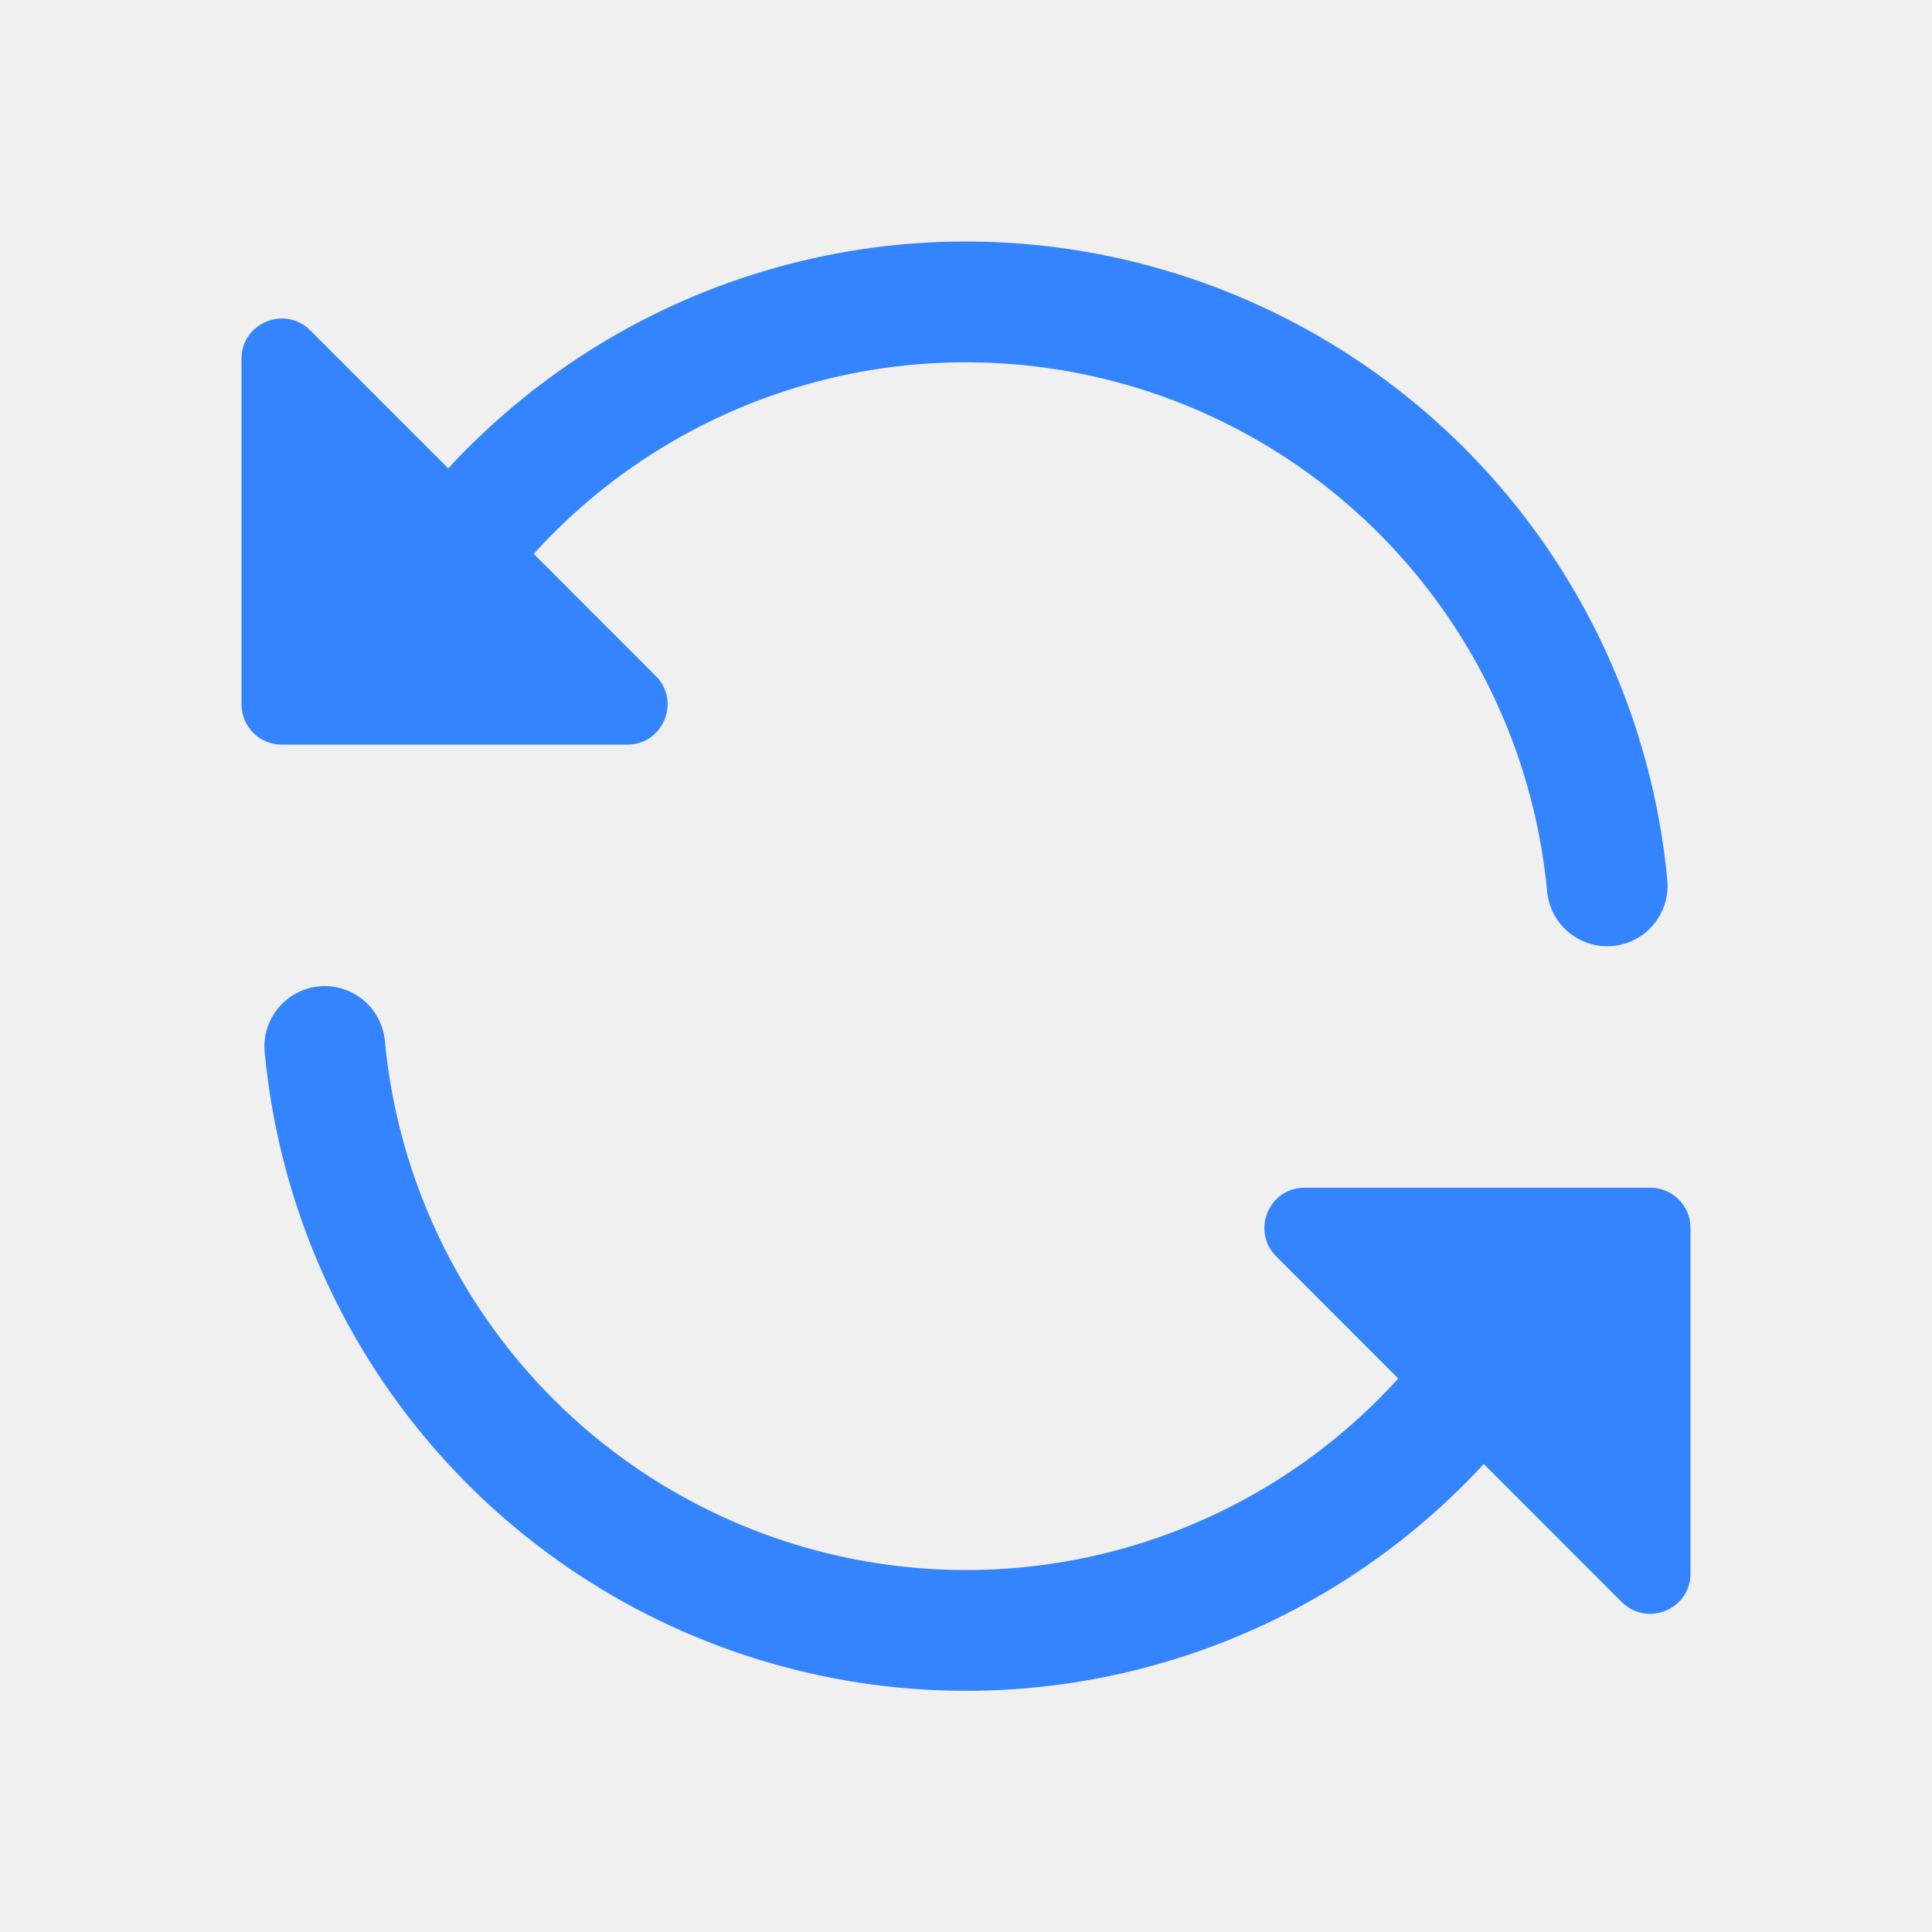
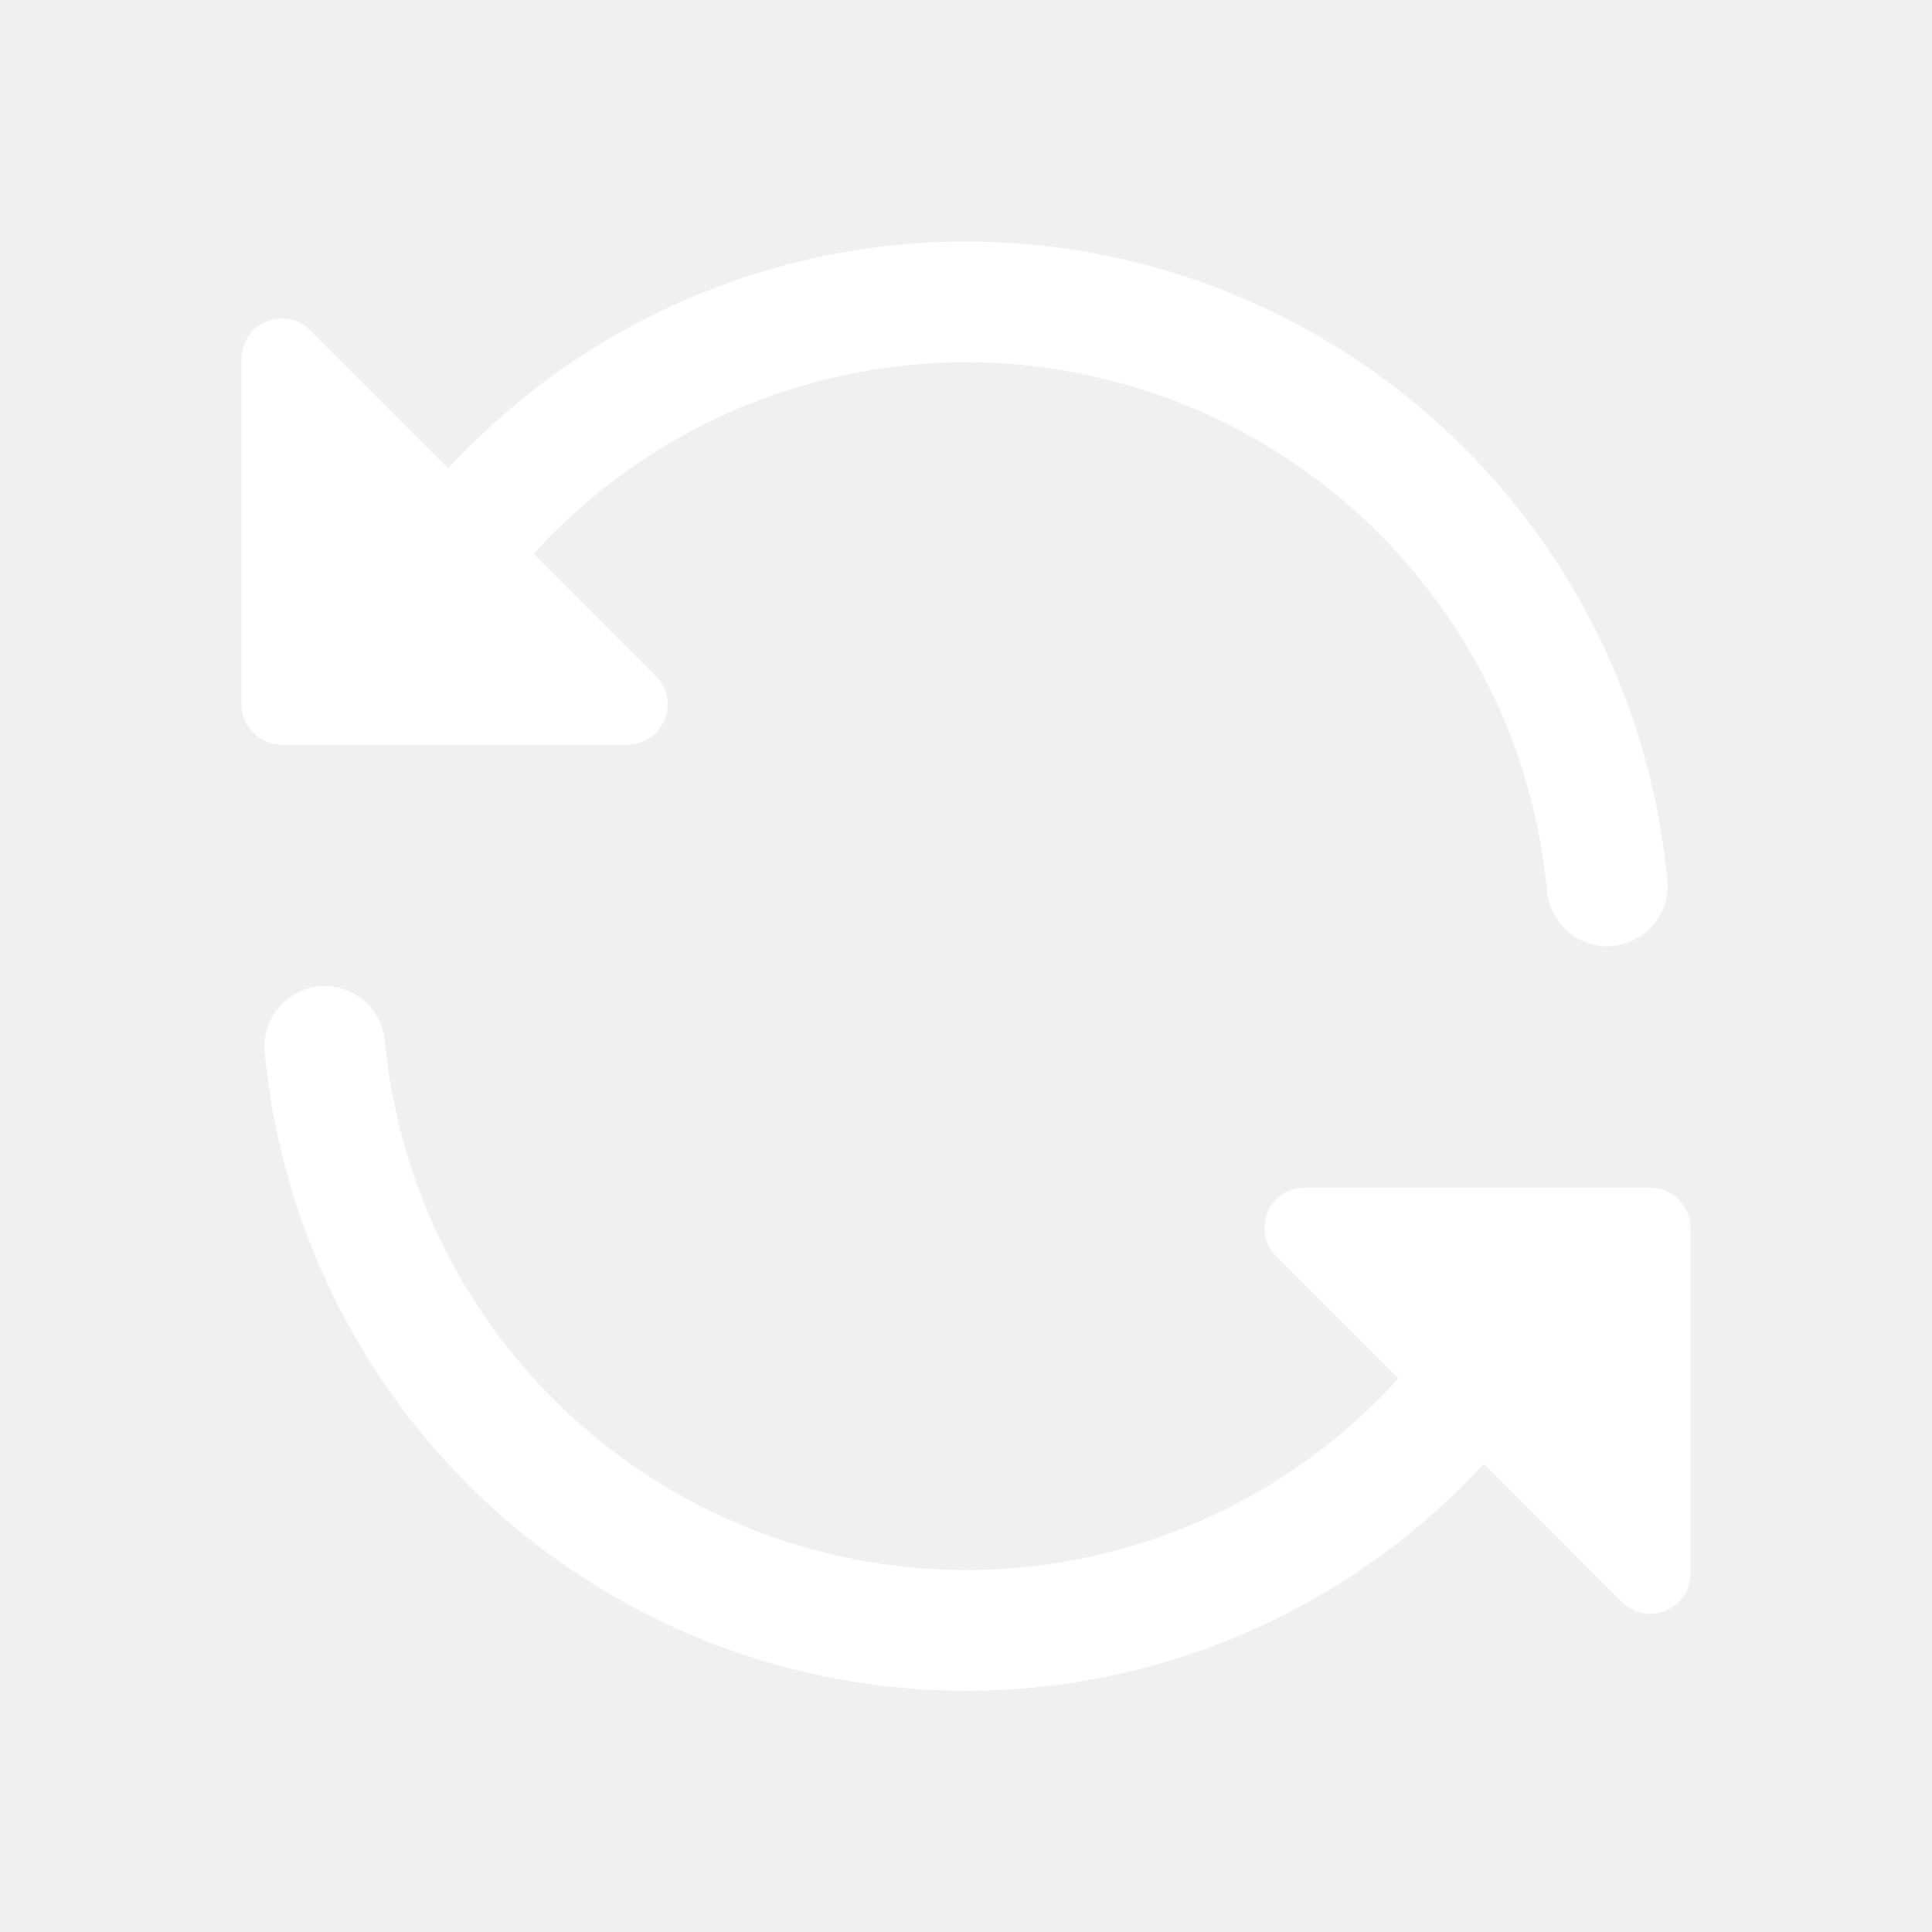
<svg xmlns="http://www.w3.org/2000/svg" width="24" height="24" viewBox="0 0 24 24" fill="none">
-   <path d="M3.965 12.253C4.377 12.215 4.742 12.518 4.781 12.93C4.917 14.377 5.485 15.75 6.41 16.87C7.335 17.991 8.577 18.807 9.972 19.214C11.367 19.62 12.852 19.599 14.234 19.151C15.442 18.76 16.522 18.06 17.37 17.124L15.854 15.607C15.539 15.293 15.762 14.754 16.207 14.754H20.5C20.776 14.754 21 14.978 21 15.254V19.547C21 19.992 20.462 20.215 20.146 19.901L18.432 18.186C17.415 19.288 16.13 20.114 14.696 20.578C13.028 21.119 11.235 21.145 9.552 20.654C7.868 20.164 6.37 19.178 5.253 17.825C4.136 16.473 3.452 14.816 3.288 13.069C3.25 12.658 3.553 12.292 3.965 12.253ZM9.304 3.426C10.972 2.885 12.764 2.859 14.448 3.35C16.132 3.841 17.63 4.826 18.747 6.179C19.864 7.531 20.548 9.189 20.712 10.935C20.75 11.347 20.447 11.713 20.035 11.751C19.623 11.79 19.258 11.486 19.219 11.074C19.083 9.627 18.515 8.254 17.59 7.134C16.665 6.013 15.424 5.197 14.028 4.79C12.633 4.384 11.148 4.405 9.766 4.853C8.558 5.244 7.478 5.944 6.63 6.88L8.146 8.397C8.461 8.712 8.238 9.25 7.793 9.25H3.5C3.224 9.25 3 9.026 3 8.75V4.457C3 4.012 3.539 3.789 3.854 4.104L5.568 5.818C6.585 4.717 7.87 3.89 9.304 3.426Z" fill="#3384FE" />
+   <path d="M3.965 12.253C4.377 12.215 4.742 12.518 4.781 12.93C4.917 14.377 5.485 15.75 6.41 16.87C7.335 17.991 8.577 18.807 9.972 19.214C11.367 19.62 12.852 19.599 14.234 19.151C15.442 18.76 16.522 18.06 17.37 17.124L15.854 15.607C15.539 15.293 15.762 14.754 16.207 14.754H20.5C20.776 14.754 21 14.978 21 15.254V19.547C21 19.992 20.462 20.215 20.146 19.901L18.432 18.186C17.415 19.288 16.13 20.114 14.696 20.578C13.028 21.119 11.235 21.145 9.552 20.654C7.868 20.164 6.37 19.178 5.253 17.825C4.136 16.473 3.452 14.816 3.288 13.069C3.25 12.658 3.553 12.292 3.965 12.253ZM9.304 3.426C10.972 2.885 12.764 2.859 14.448 3.35C16.132 3.841 17.63 4.826 18.747 6.179C19.864 7.531 20.548 9.189 20.712 10.935C20.75 11.347 20.447 11.713 20.035 11.751C19.623 11.79 19.258 11.486 19.219 11.074C19.083 9.627 18.515 8.254 17.59 7.134C16.665 6.013 15.424 5.197 14.028 4.79C12.633 4.384 11.148 4.405 9.766 4.853C8.558 5.244 7.478 5.944 6.63 6.88L8.146 8.397C8.461 8.712 8.238 9.25 7.793 9.25H3.5C3.224 9.25 3 9.026 3 8.75V4.457C3 4.012 3.539 3.789 3.854 4.104L5.568 5.818C6.585 4.717 7.87 3.89 9.304 3.426Z" fill="#FFFFFF" />
</svg>
